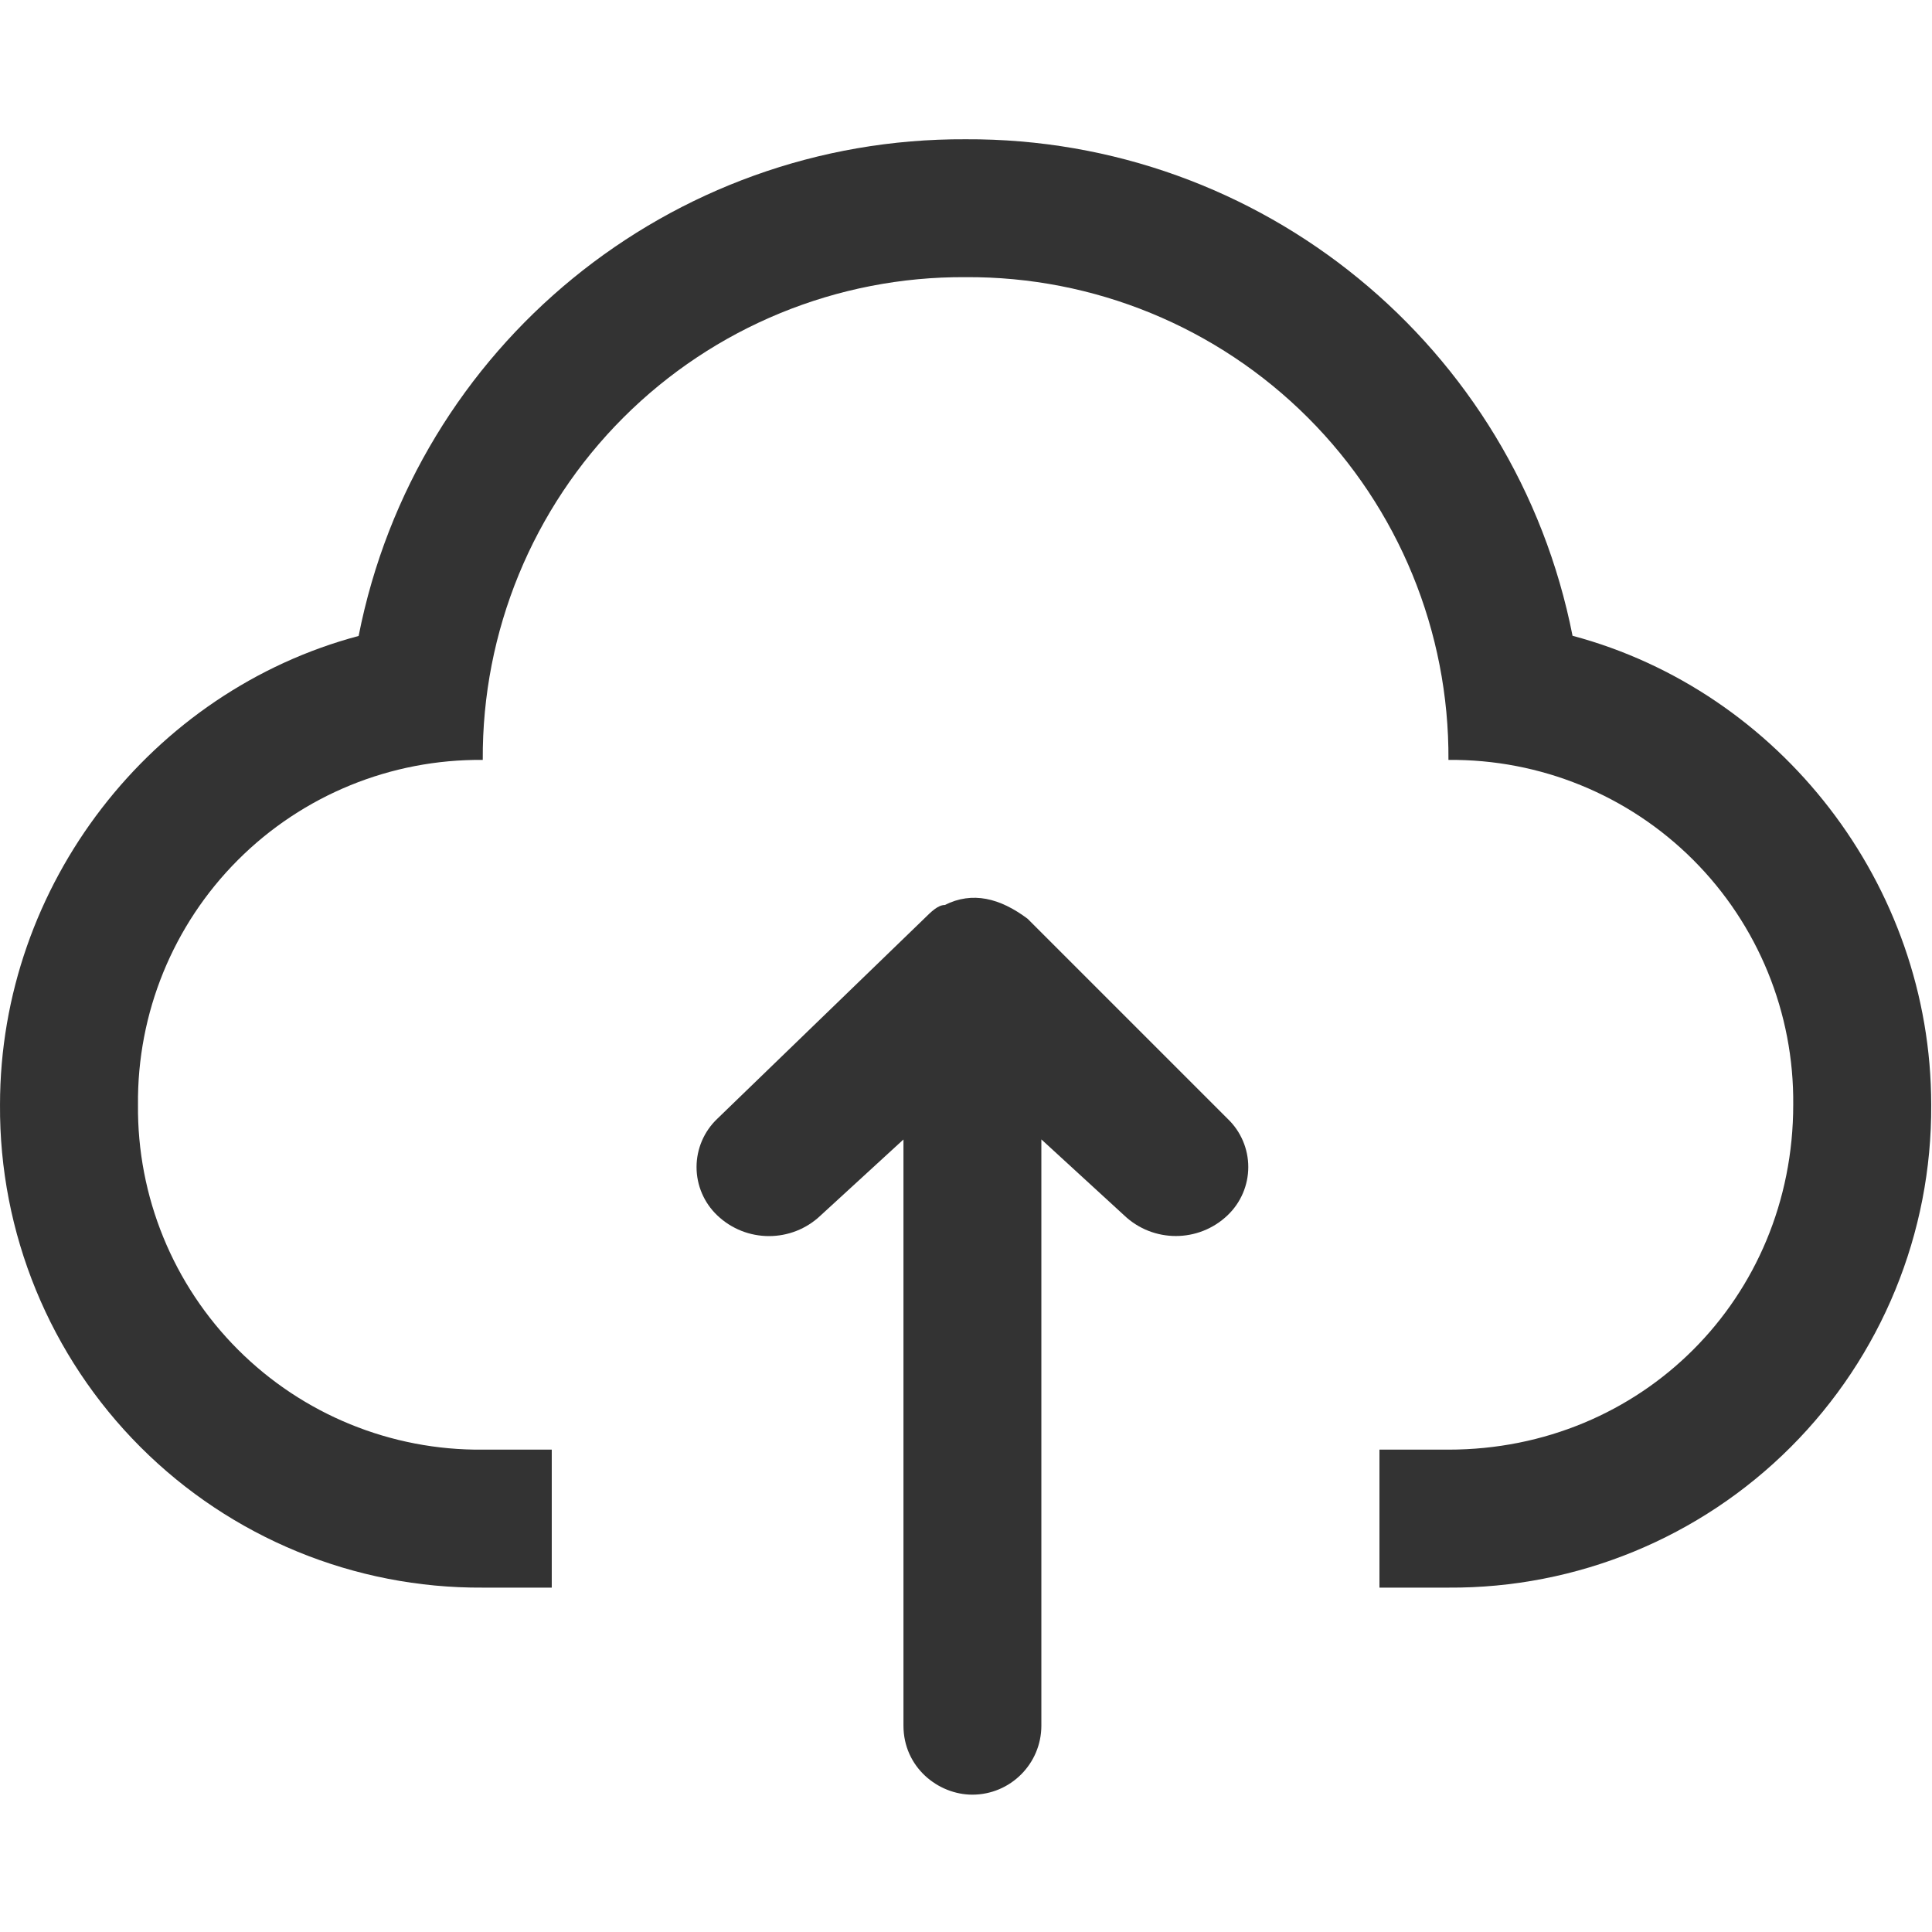
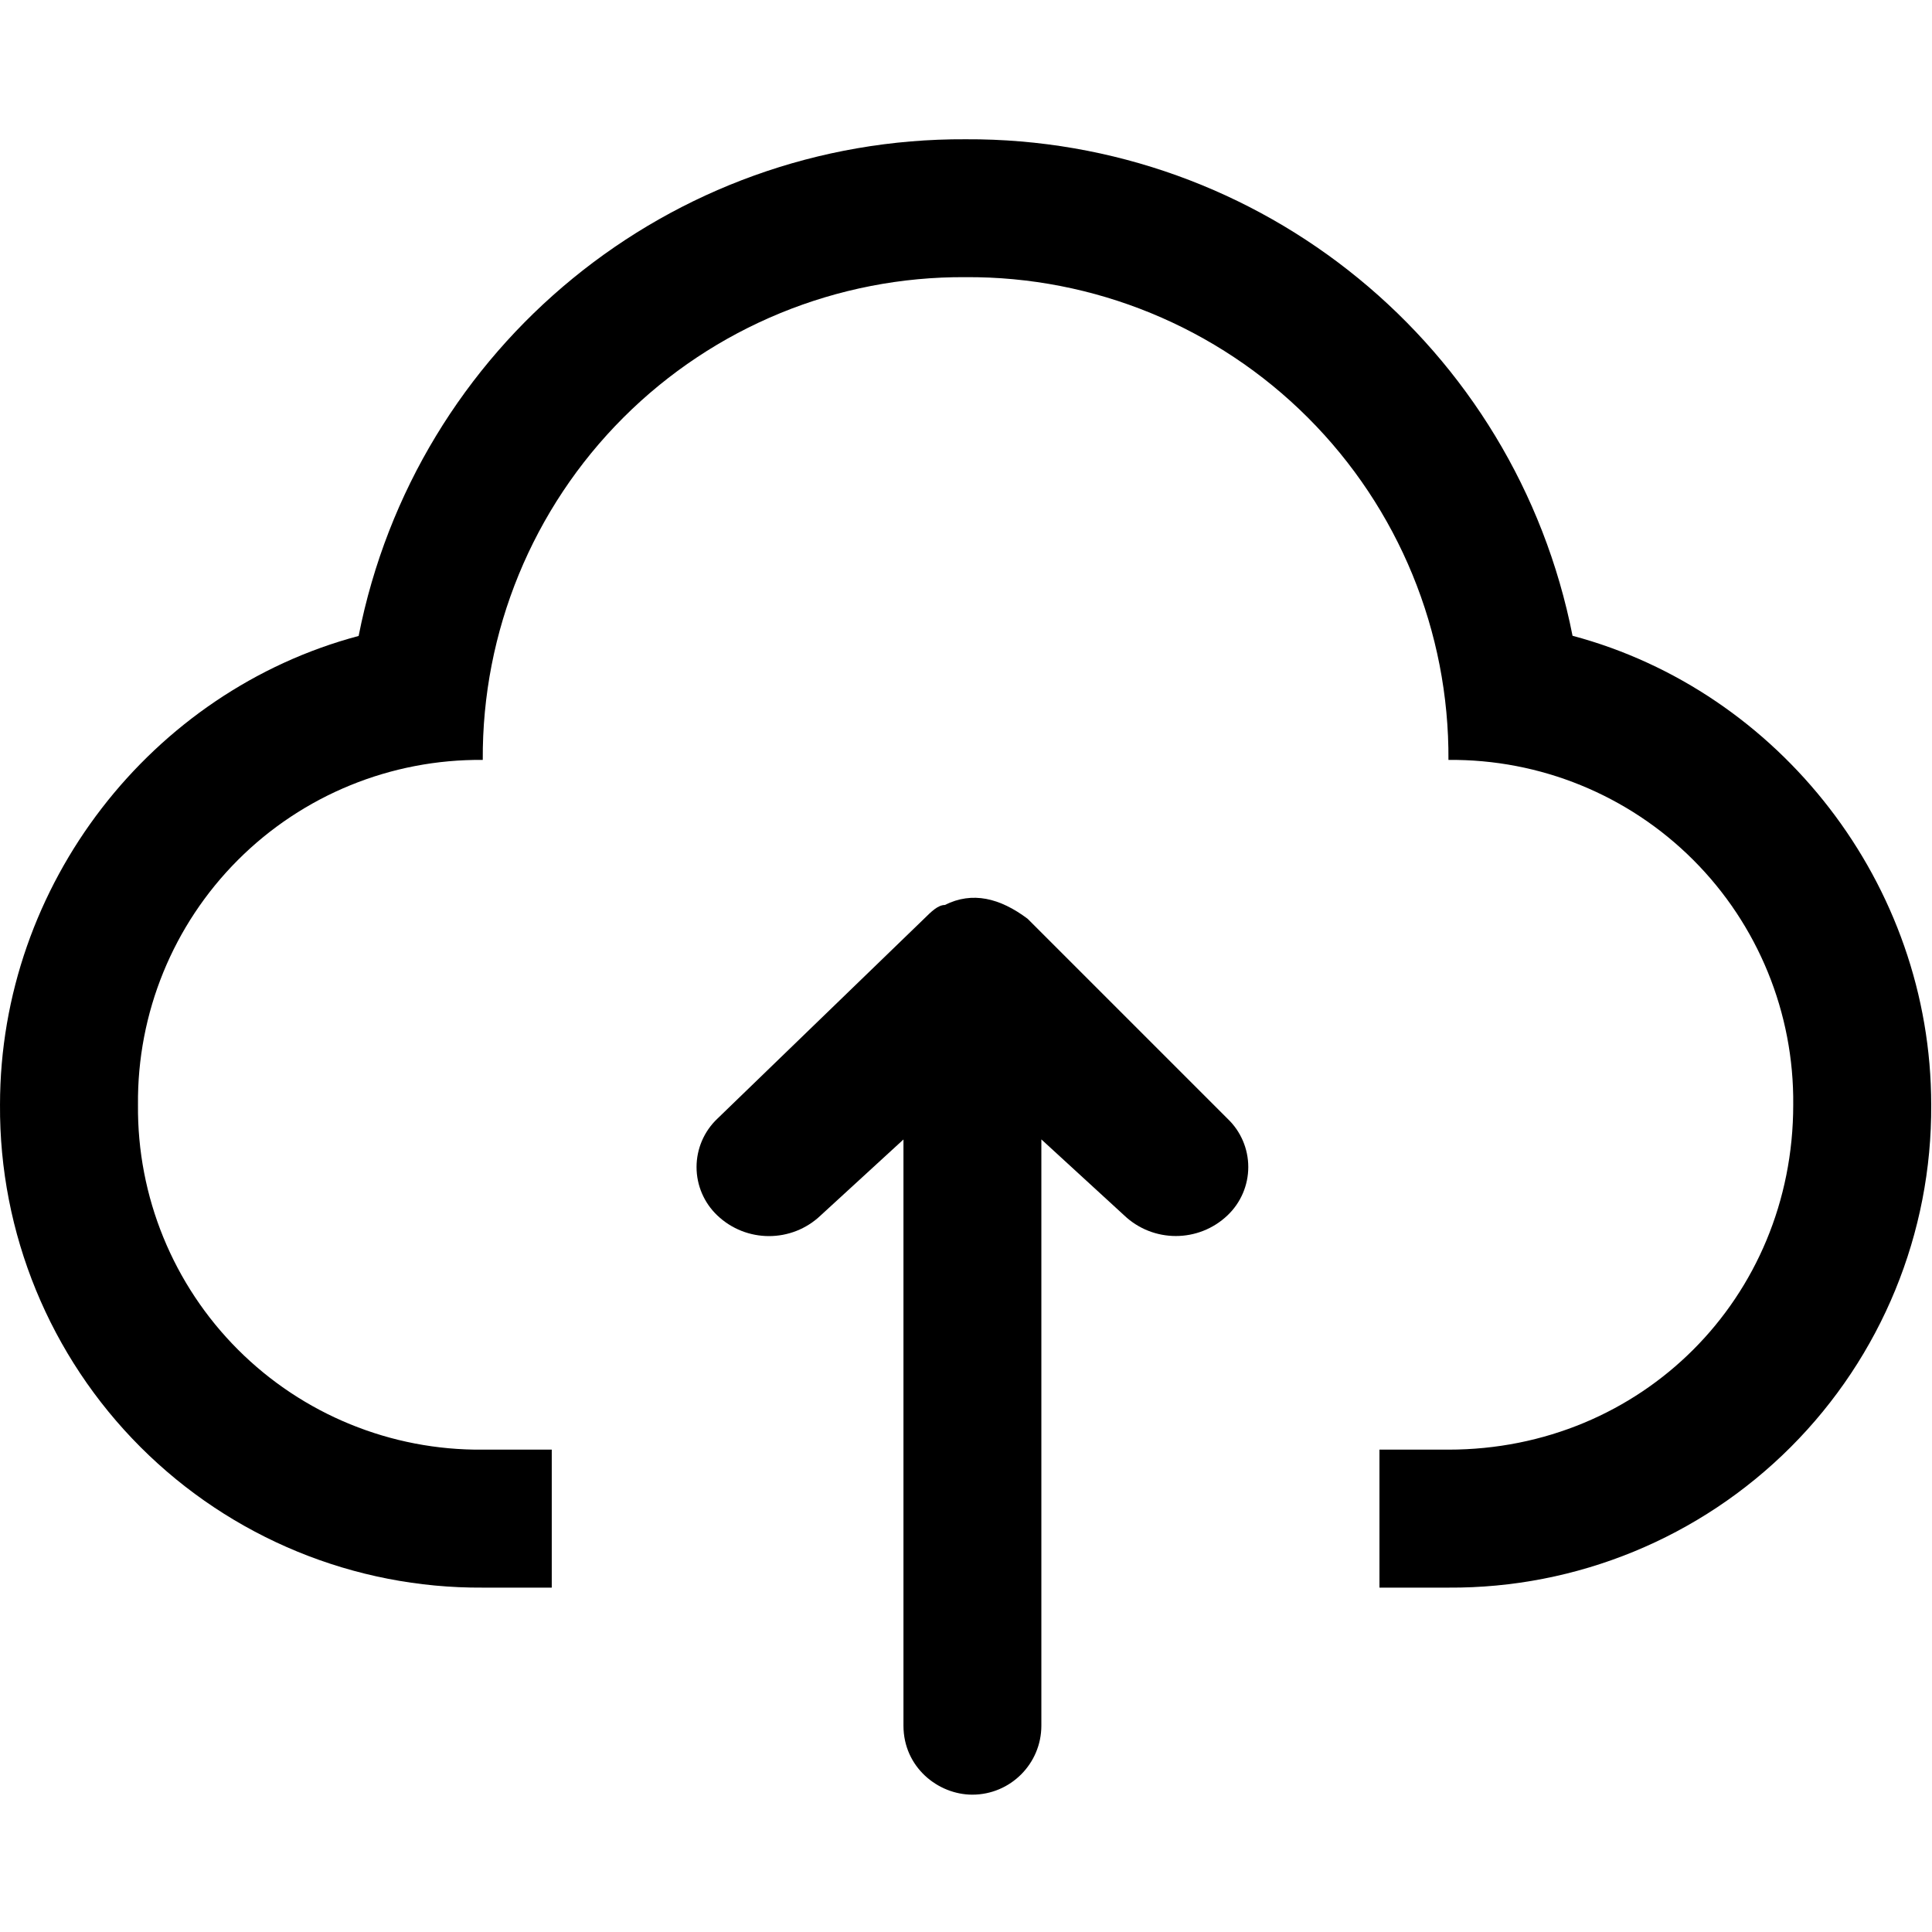
<svg xmlns="http://www.w3.org/2000/svg" t="1752050479138" class="icon" viewBox="0 0 1024 1024" version="1.1" p-id="2333" width="200" height="200">
-   <path d="M833.498 337.067a326.229 326.229 0 0 0-321.707-263.253 326.229 326.229 0 0 0-321.707 263.253C80.432 366.251 0.005 468.608 0.005 585.557a254.293 254.293 0 0 0 255.872 255.915h36.565v-73.131h-36.565a180.992 180.992 0 0 1-182.741-182.784 180.992 180.992 0 0 1 182.741-182.784 254.293 254.293 0 0 1 255.915-255.872 254.293 254.293 0 0 1 255.915 255.872 180.992 180.992 0 0 1 182.741 182.784c0 102.4-80.384 182.784-182.784 182.784h-36.523v73.131h36.565a254.293 254.293 0 0 0 255.872-255.915c0-116.949-80.427-219.307-190.08-248.576z" p-id="2334" fill="#333333" />
-   <path d="M544.645 486.955c-14.635-10.965-29.227-14.635-43.861-7.296-3.669 0-7.296 3.627-10.965 7.253l-109.653 106.069a35.328 35.328 0 0 0 0 51.2 39.723 39.723 0 0 0 54.827 0l43.861-40.235v310.699c0 21.931 18.261 36.565 36.523 36.565a36.608 36.608 0 0 0 36.565-36.565v-310.741l43.861 40.235a39.723 39.723 0 0 0 54.827 0 35.328 35.328 0 0 0 0-51.2l-105.984-105.984z" p-id="2335" fill="#333333" />
+   <path d="M833.498 337.067a326.229 326.229 0 0 0-321.707-263.253 326.229 326.229 0 0 0-321.707 263.253C80.432 366.251 0.005 468.608 0.005 585.557a254.293 254.293 0 0 0 255.872 255.915h36.565v-73.131h-36.565a180.992 180.992 0 0 1-182.741-182.784 180.992 180.992 0 0 1 182.741-182.784 254.293 254.293 0 0 1 255.915-255.872 254.293 254.293 0 0 1 255.915 255.872 180.992 180.992 0 0 1 182.741 182.784c0 102.4-80.384 182.784-182.784 182.784h-36.523v73.131h36.565a254.293 254.293 0 0 0 255.872-255.915c0-116.949-80.427-219.307-190.08-248.576z" p-id="2334" />
+   <path d="M544.645 486.955c-14.635-10.965-29.227-14.635-43.861-7.296-3.669 0-7.296 3.627-10.965 7.253l-109.653 106.069a35.328 35.328 0 0 0 0 51.2 39.723 39.723 0 0 0 54.827 0l43.861-40.235v310.699c0 21.931 18.261 36.565 36.523 36.565a36.608 36.608 0 0 0 36.565-36.565v-310.741l43.861 40.235a39.723 39.723 0 0 0 54.827 0 35.328 35.328 0 0 0 0-51.2l-105.984-105.984z" p-id="2335" />
</svg>
